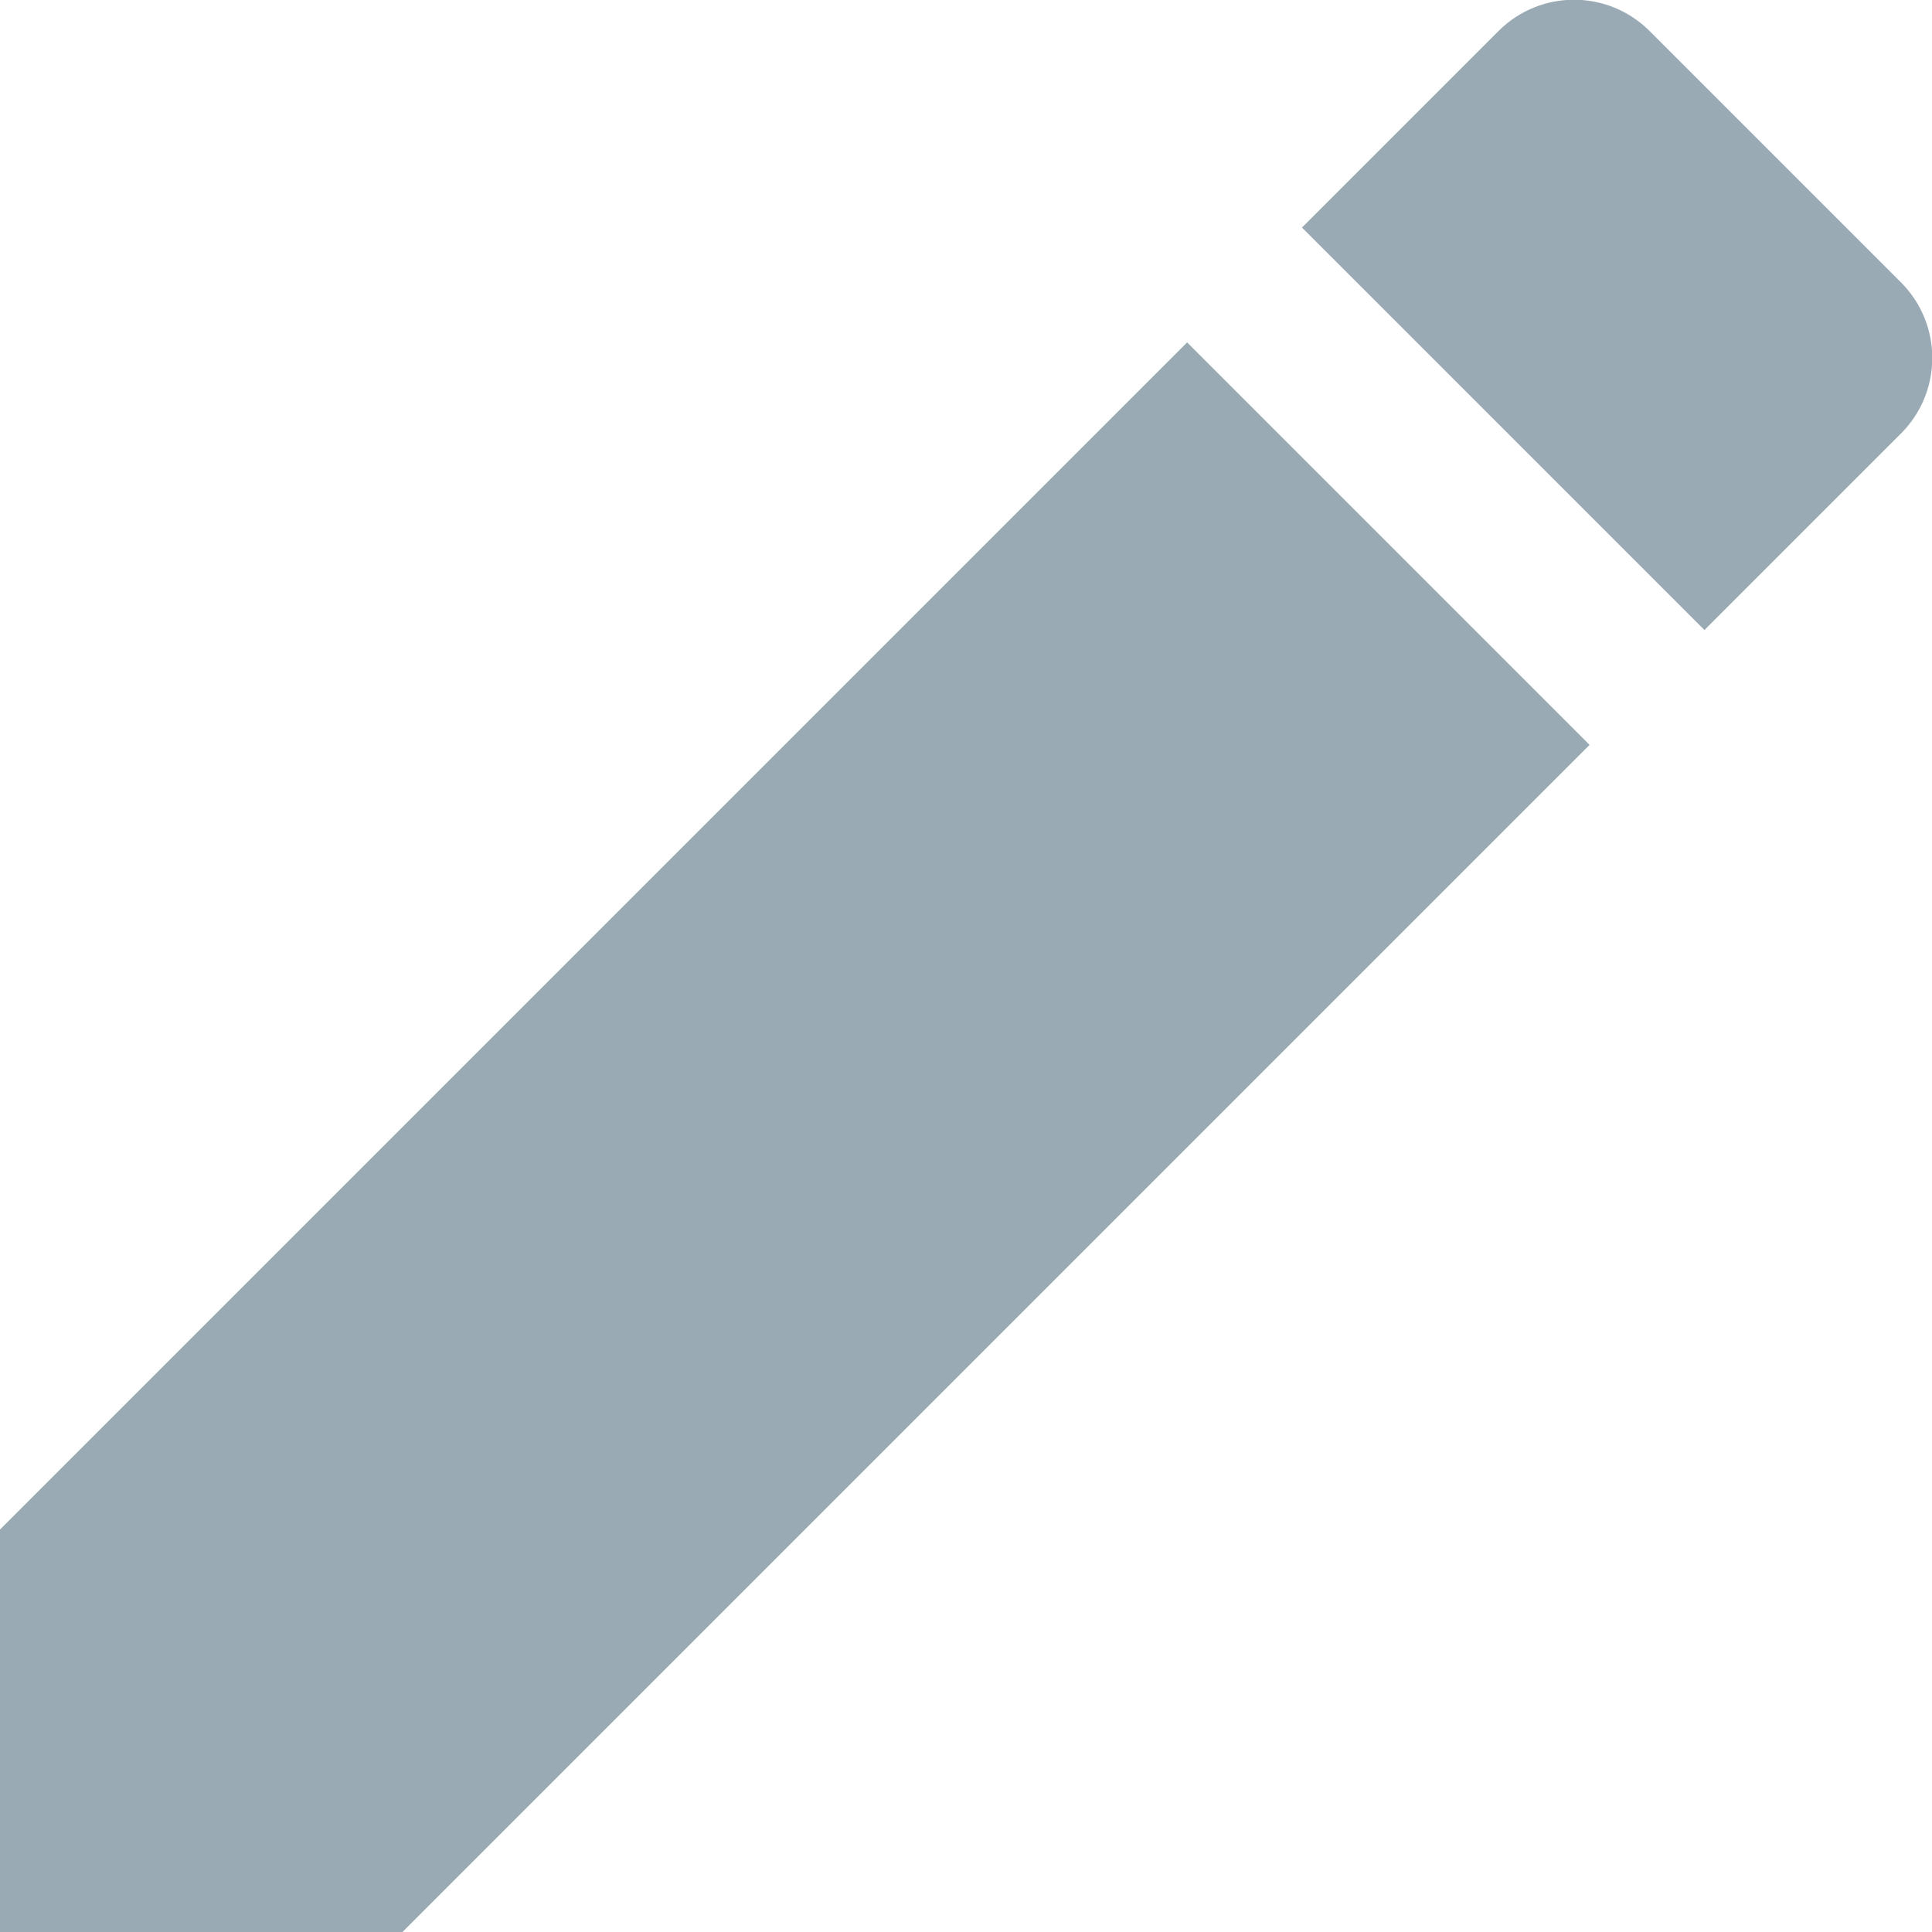
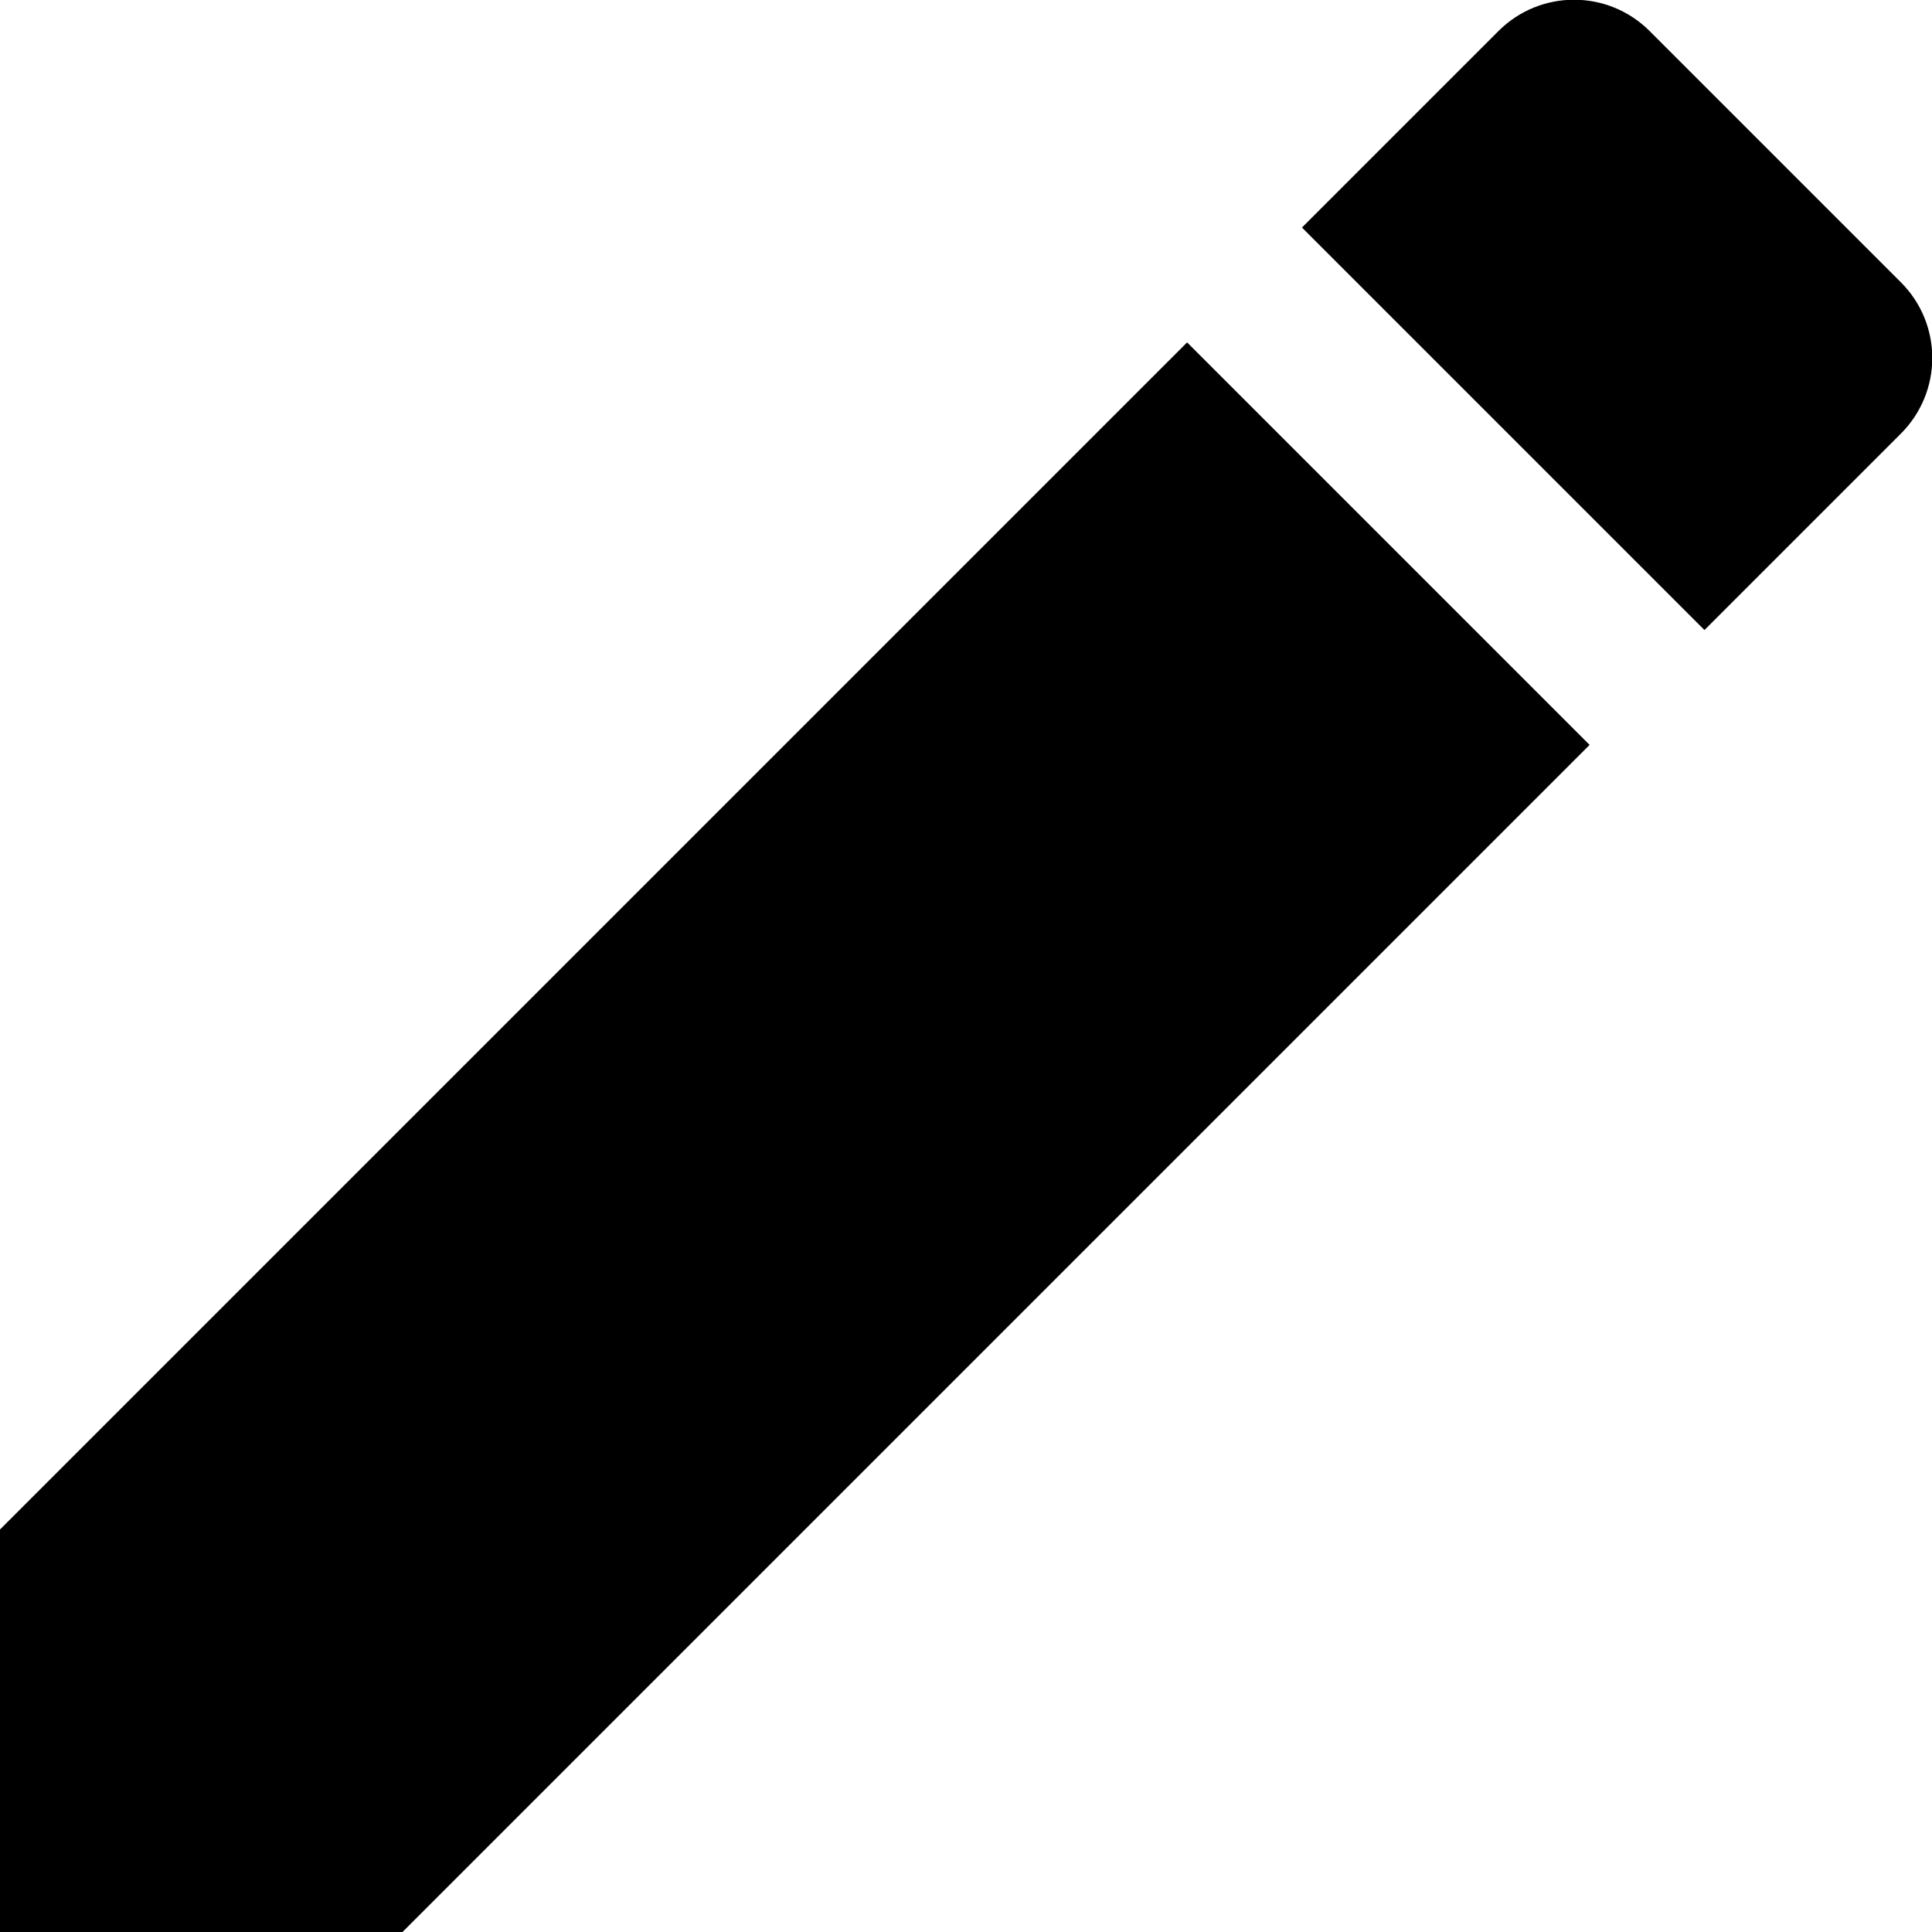
<svg xmlns="http://www.w3.org/2000/svg" height="18" width="18" viewBox="0 0 18 18" id="svg">
  <g fill="none" fill-rule="evenodd">
-     <path d="m0 14.25v3.75h3.75l11.06-11.06-3.75-3.75zm17.71-10.21c.39-.39.39-1.02 0-1.41l-2.34-2.34c-.39-.39-1.02-.39-1.41 0l-1.83 1.83 3.75 3.75z" fill="#99aab5" />
+     <path d="m0 14.25v3.75h3.75l11.06-11.06-3.75-3.75zm17.71-10.21c.39-.39.39-1.02 0-1.41l-2.34-2.34c-.39-.39-1.02-.39-1.41 0l-1.83 1.83 3.75 3.75z" fill="currentColor" />
    <path d="m0 0h18v18h-18" />
  </g>
</svg>
